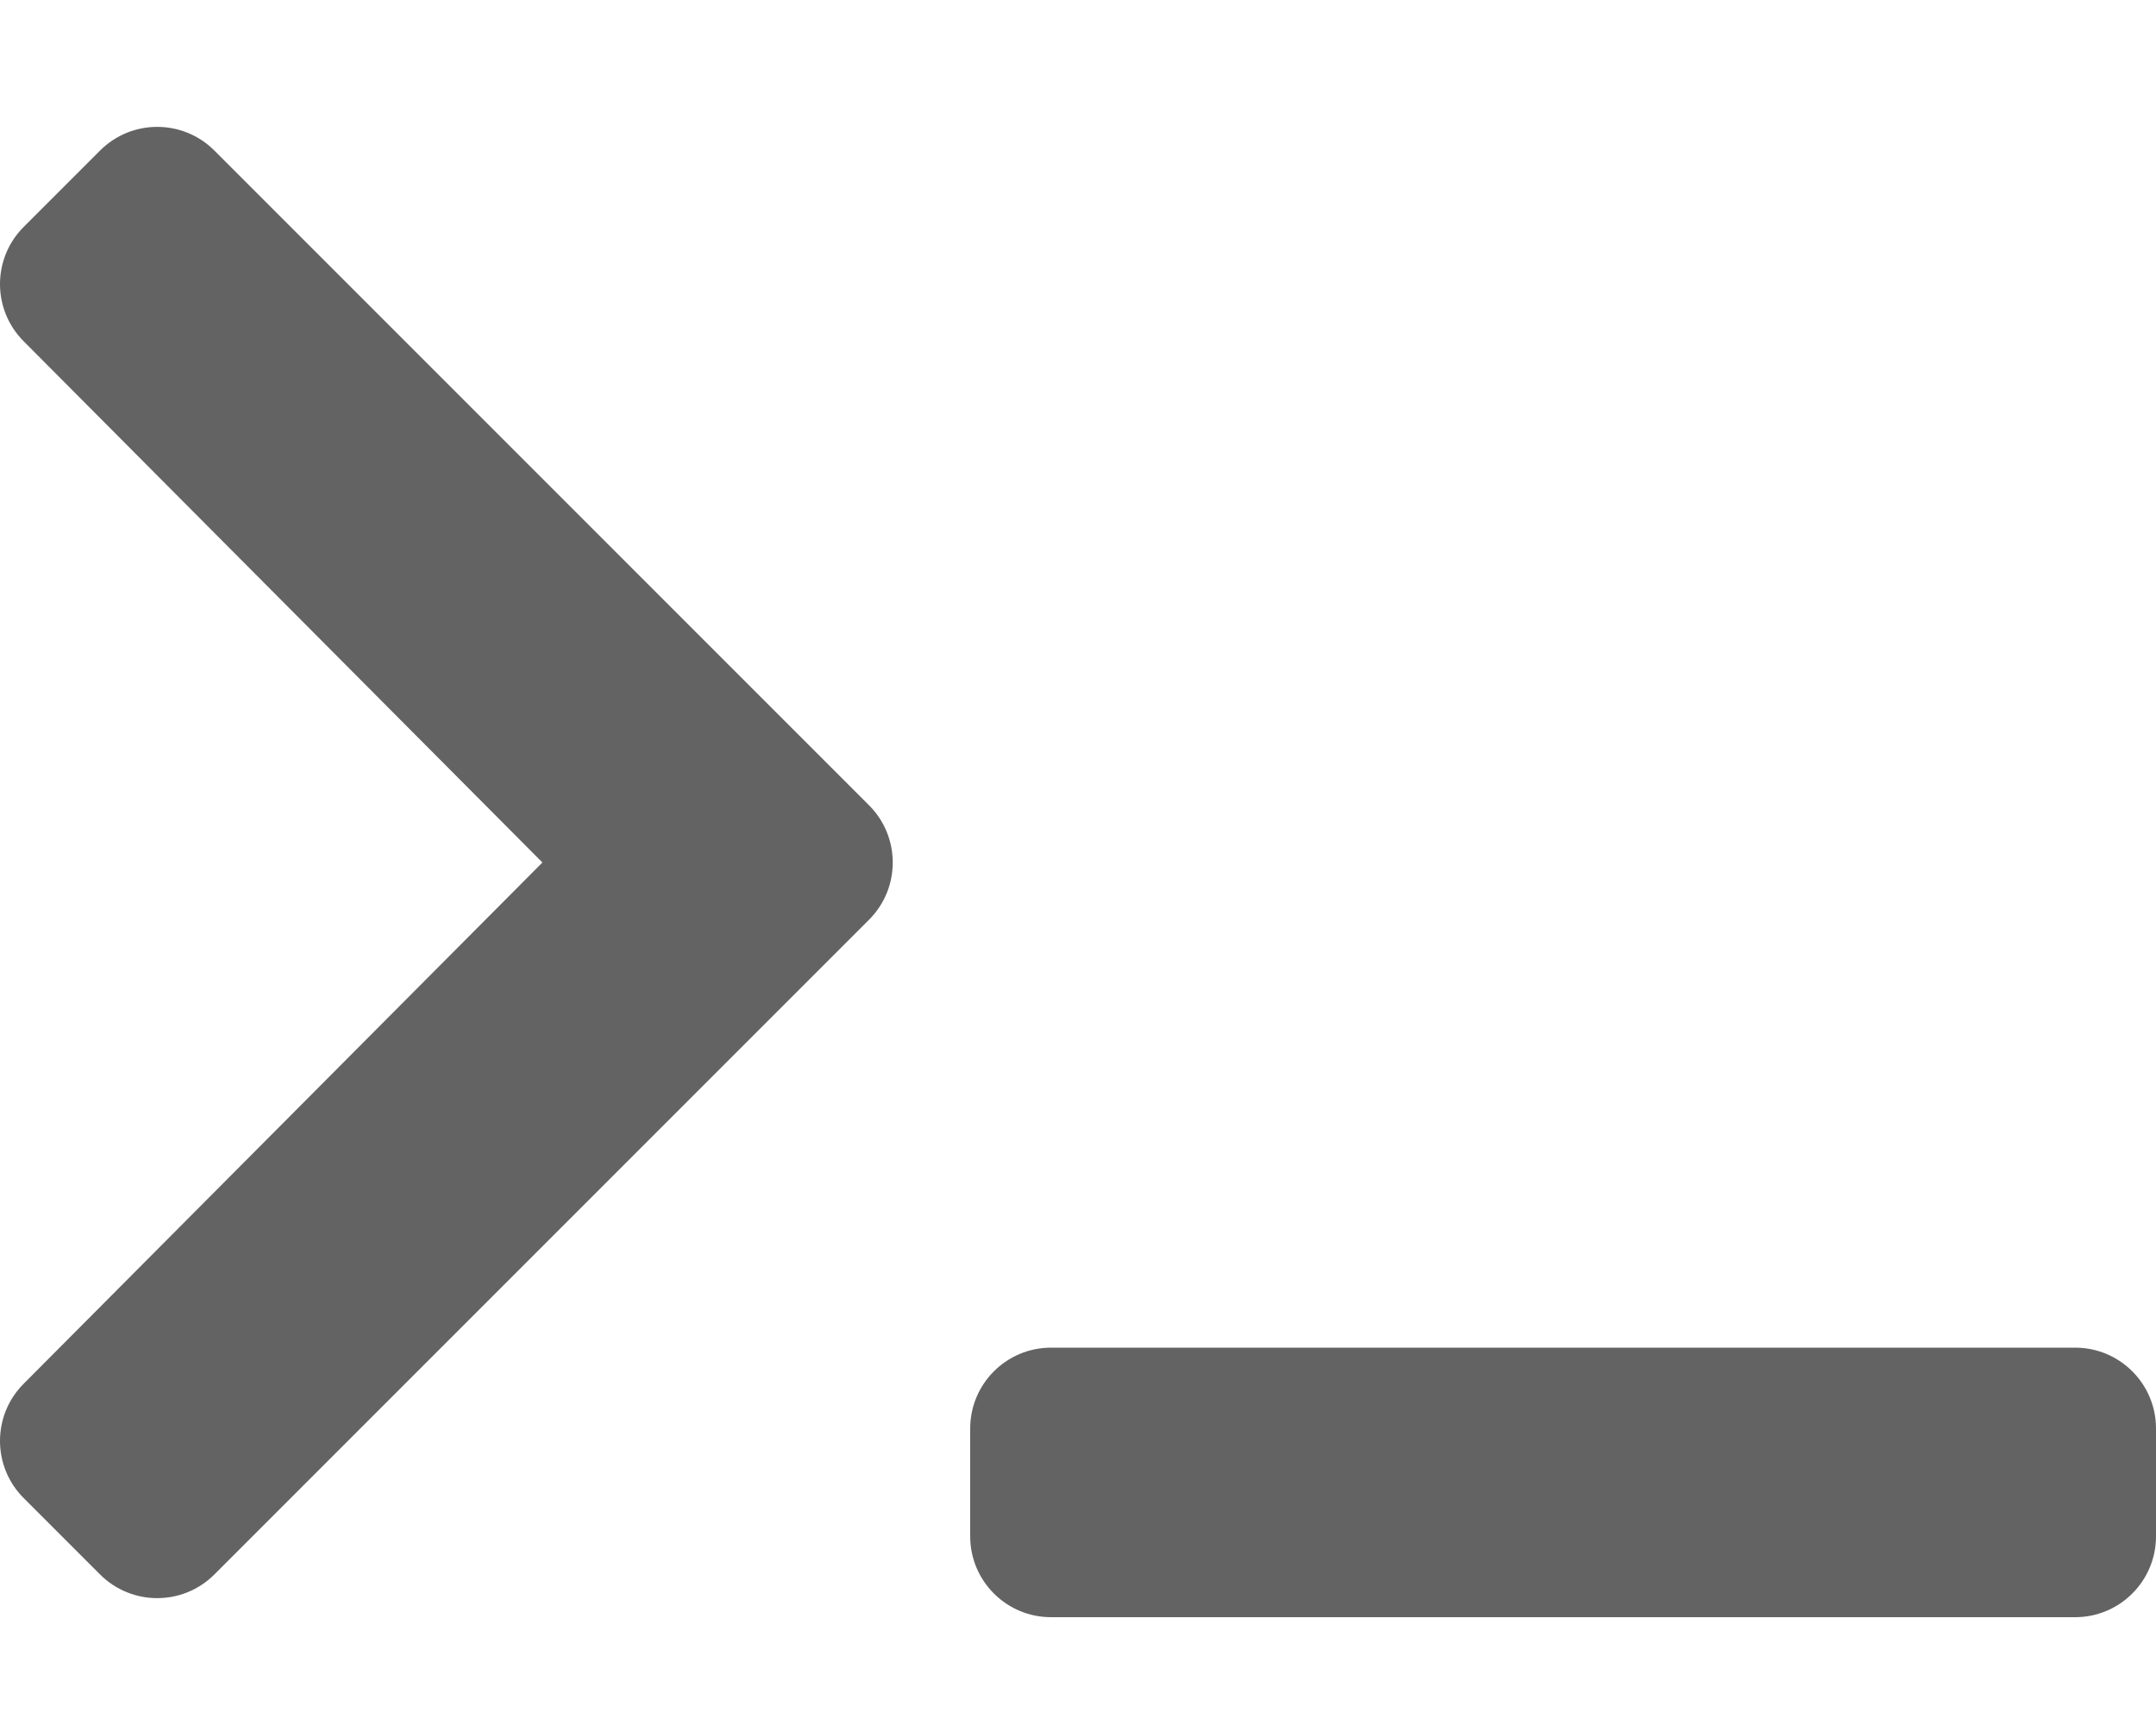
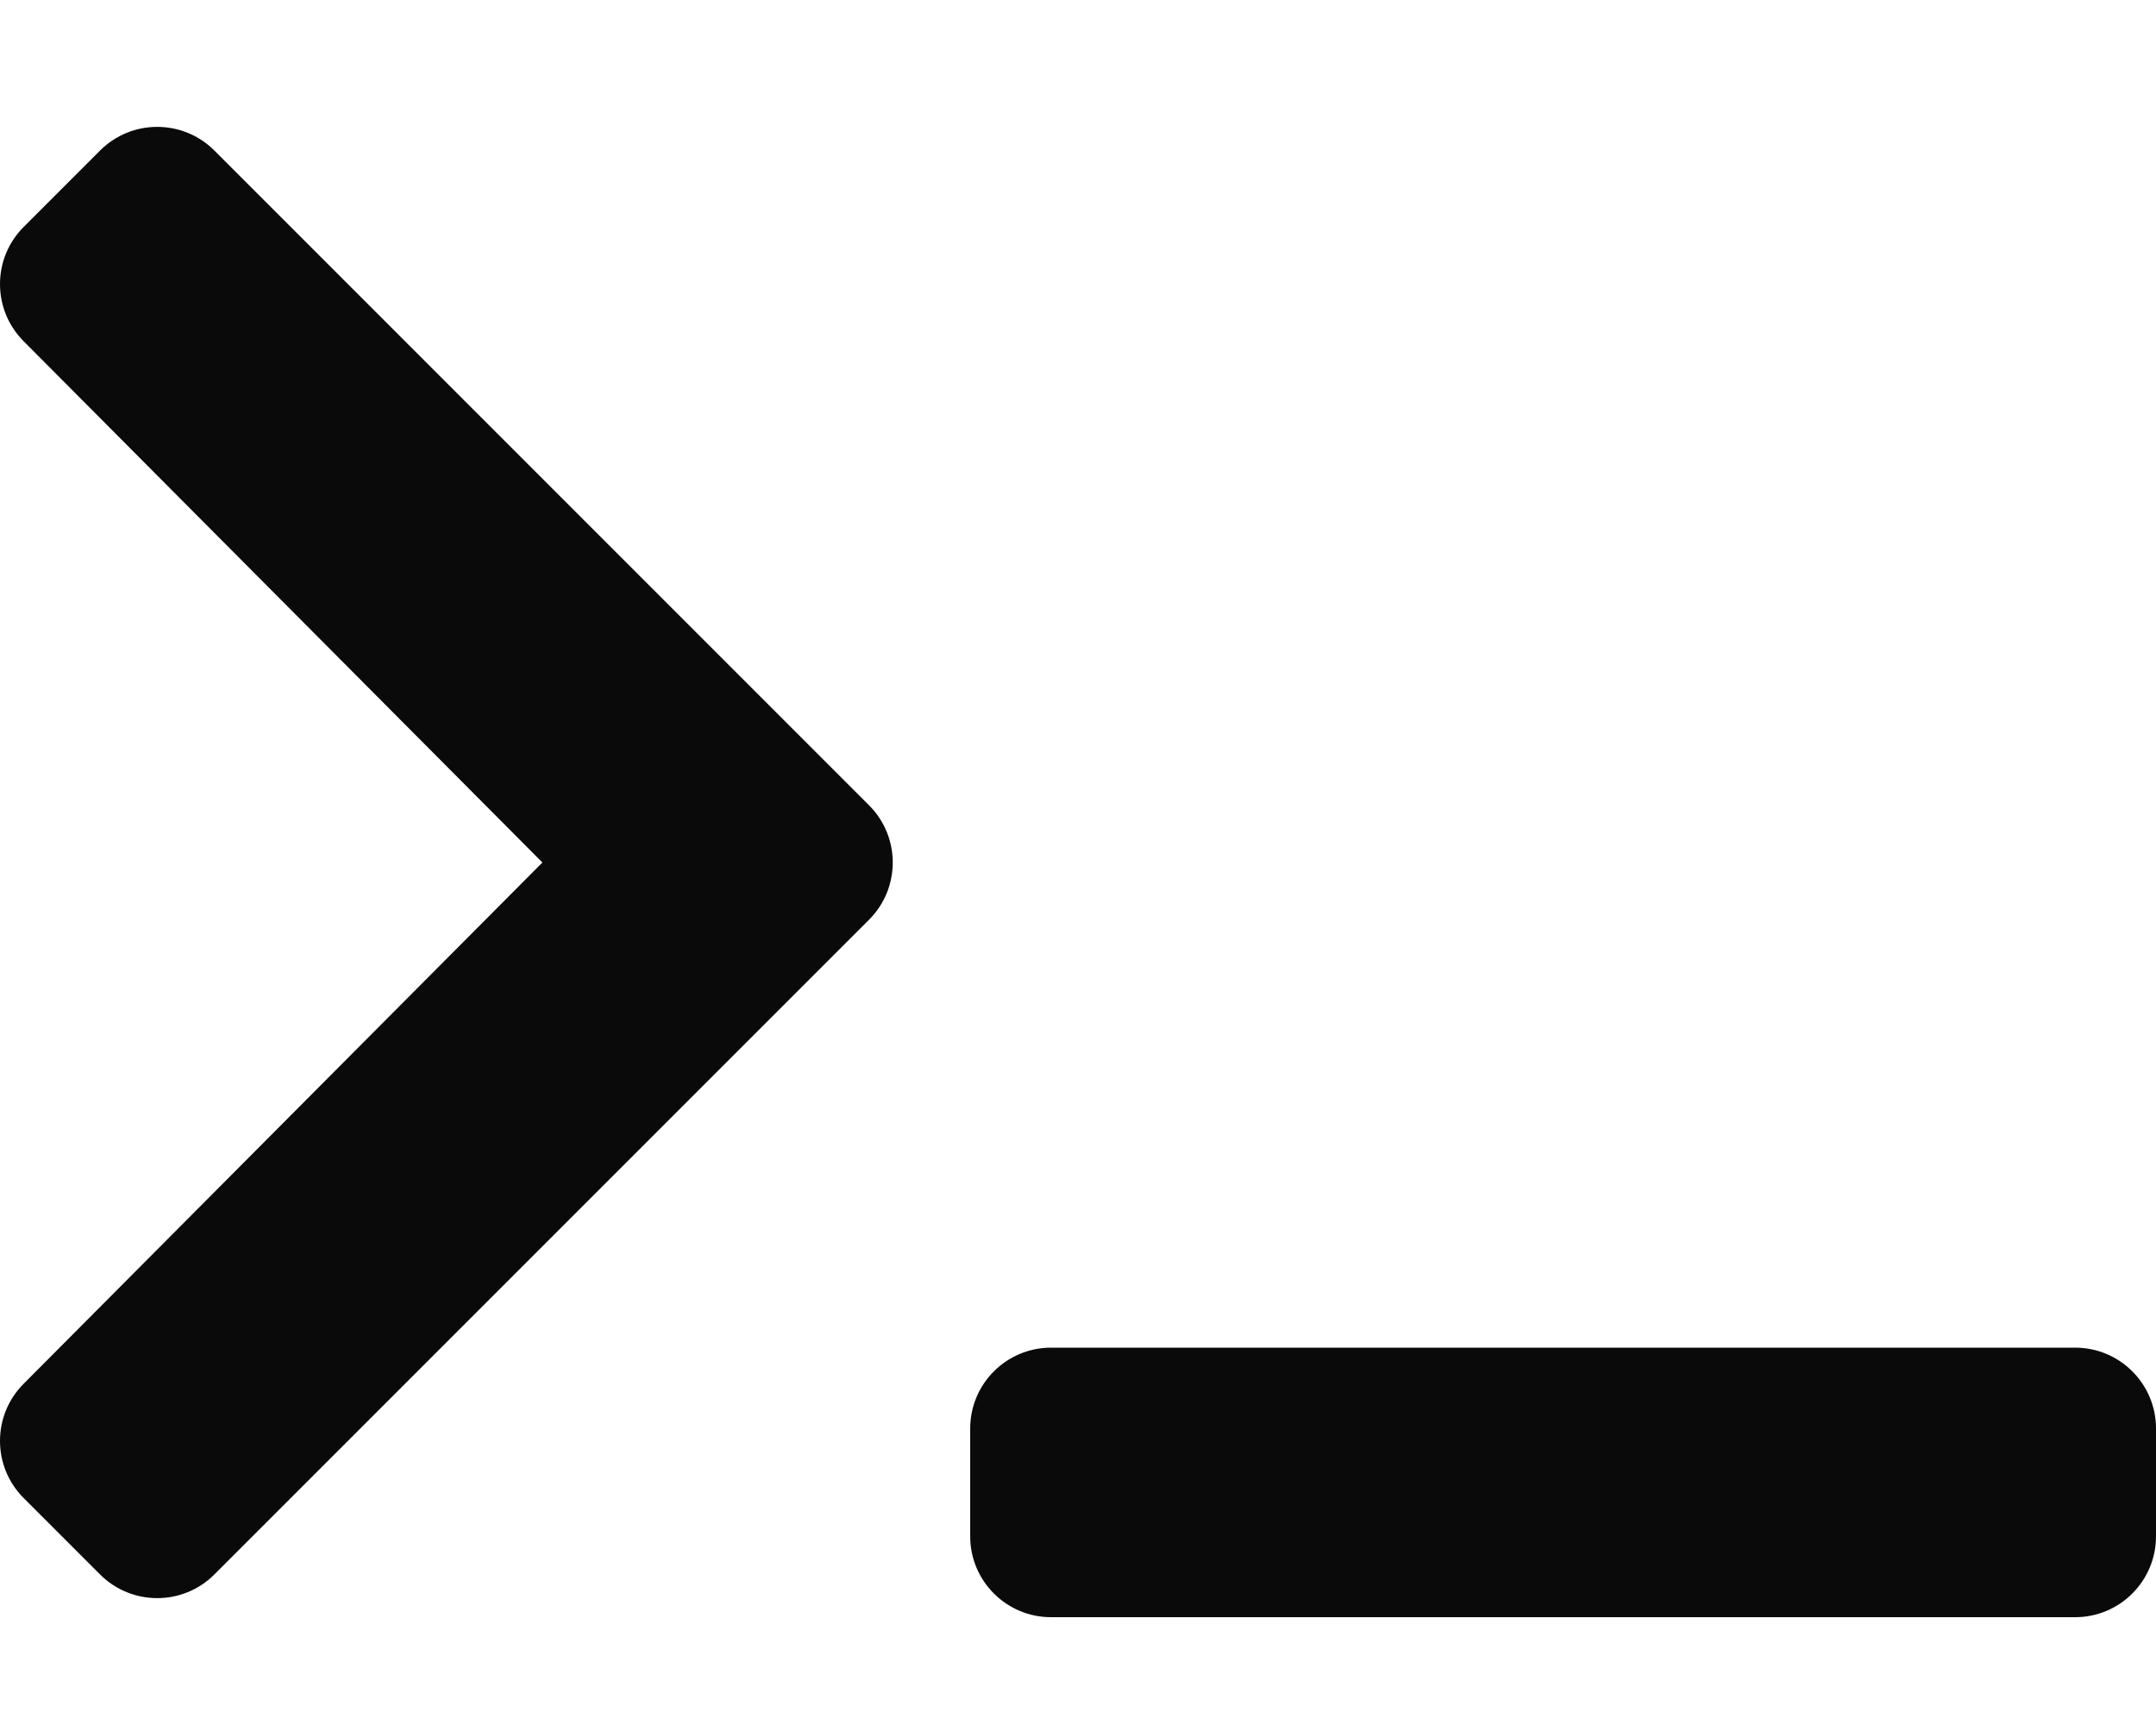
- <svg xmlns="http://www.w3.org/2000/svg" style="fill:#636363;" viewBox="0 0 640 512">
+ <svg xmlns="http://www.w3.org/2000/svg" style="fill:#0a0a0a;" viewBox="0 0 640 512">
  <path d="M257.981 272.971L63.638 467.314c-9.373 9.373-24.569 9.373-33.941 0L7.029 444.647c-9.357-9.357-9.375-24.522-.04-33.901L161.011 256 6.99 101.255c-9.335-9.379-9.317-24.544.04-33.901l22.667-22.667c9.373-9.373 24.569-9.373 33.941 0L257.981 239.03c9.373 9.372 9.373 24.568 0 33.941zM640 456v-32c0-13.255-10.745-24-24-24H312c-13.255 0-24 10.745-24 24v32c0 13.255 10.745 24 24 24h304c13.255 0 24-10.745 24-24z" />
</svg>
